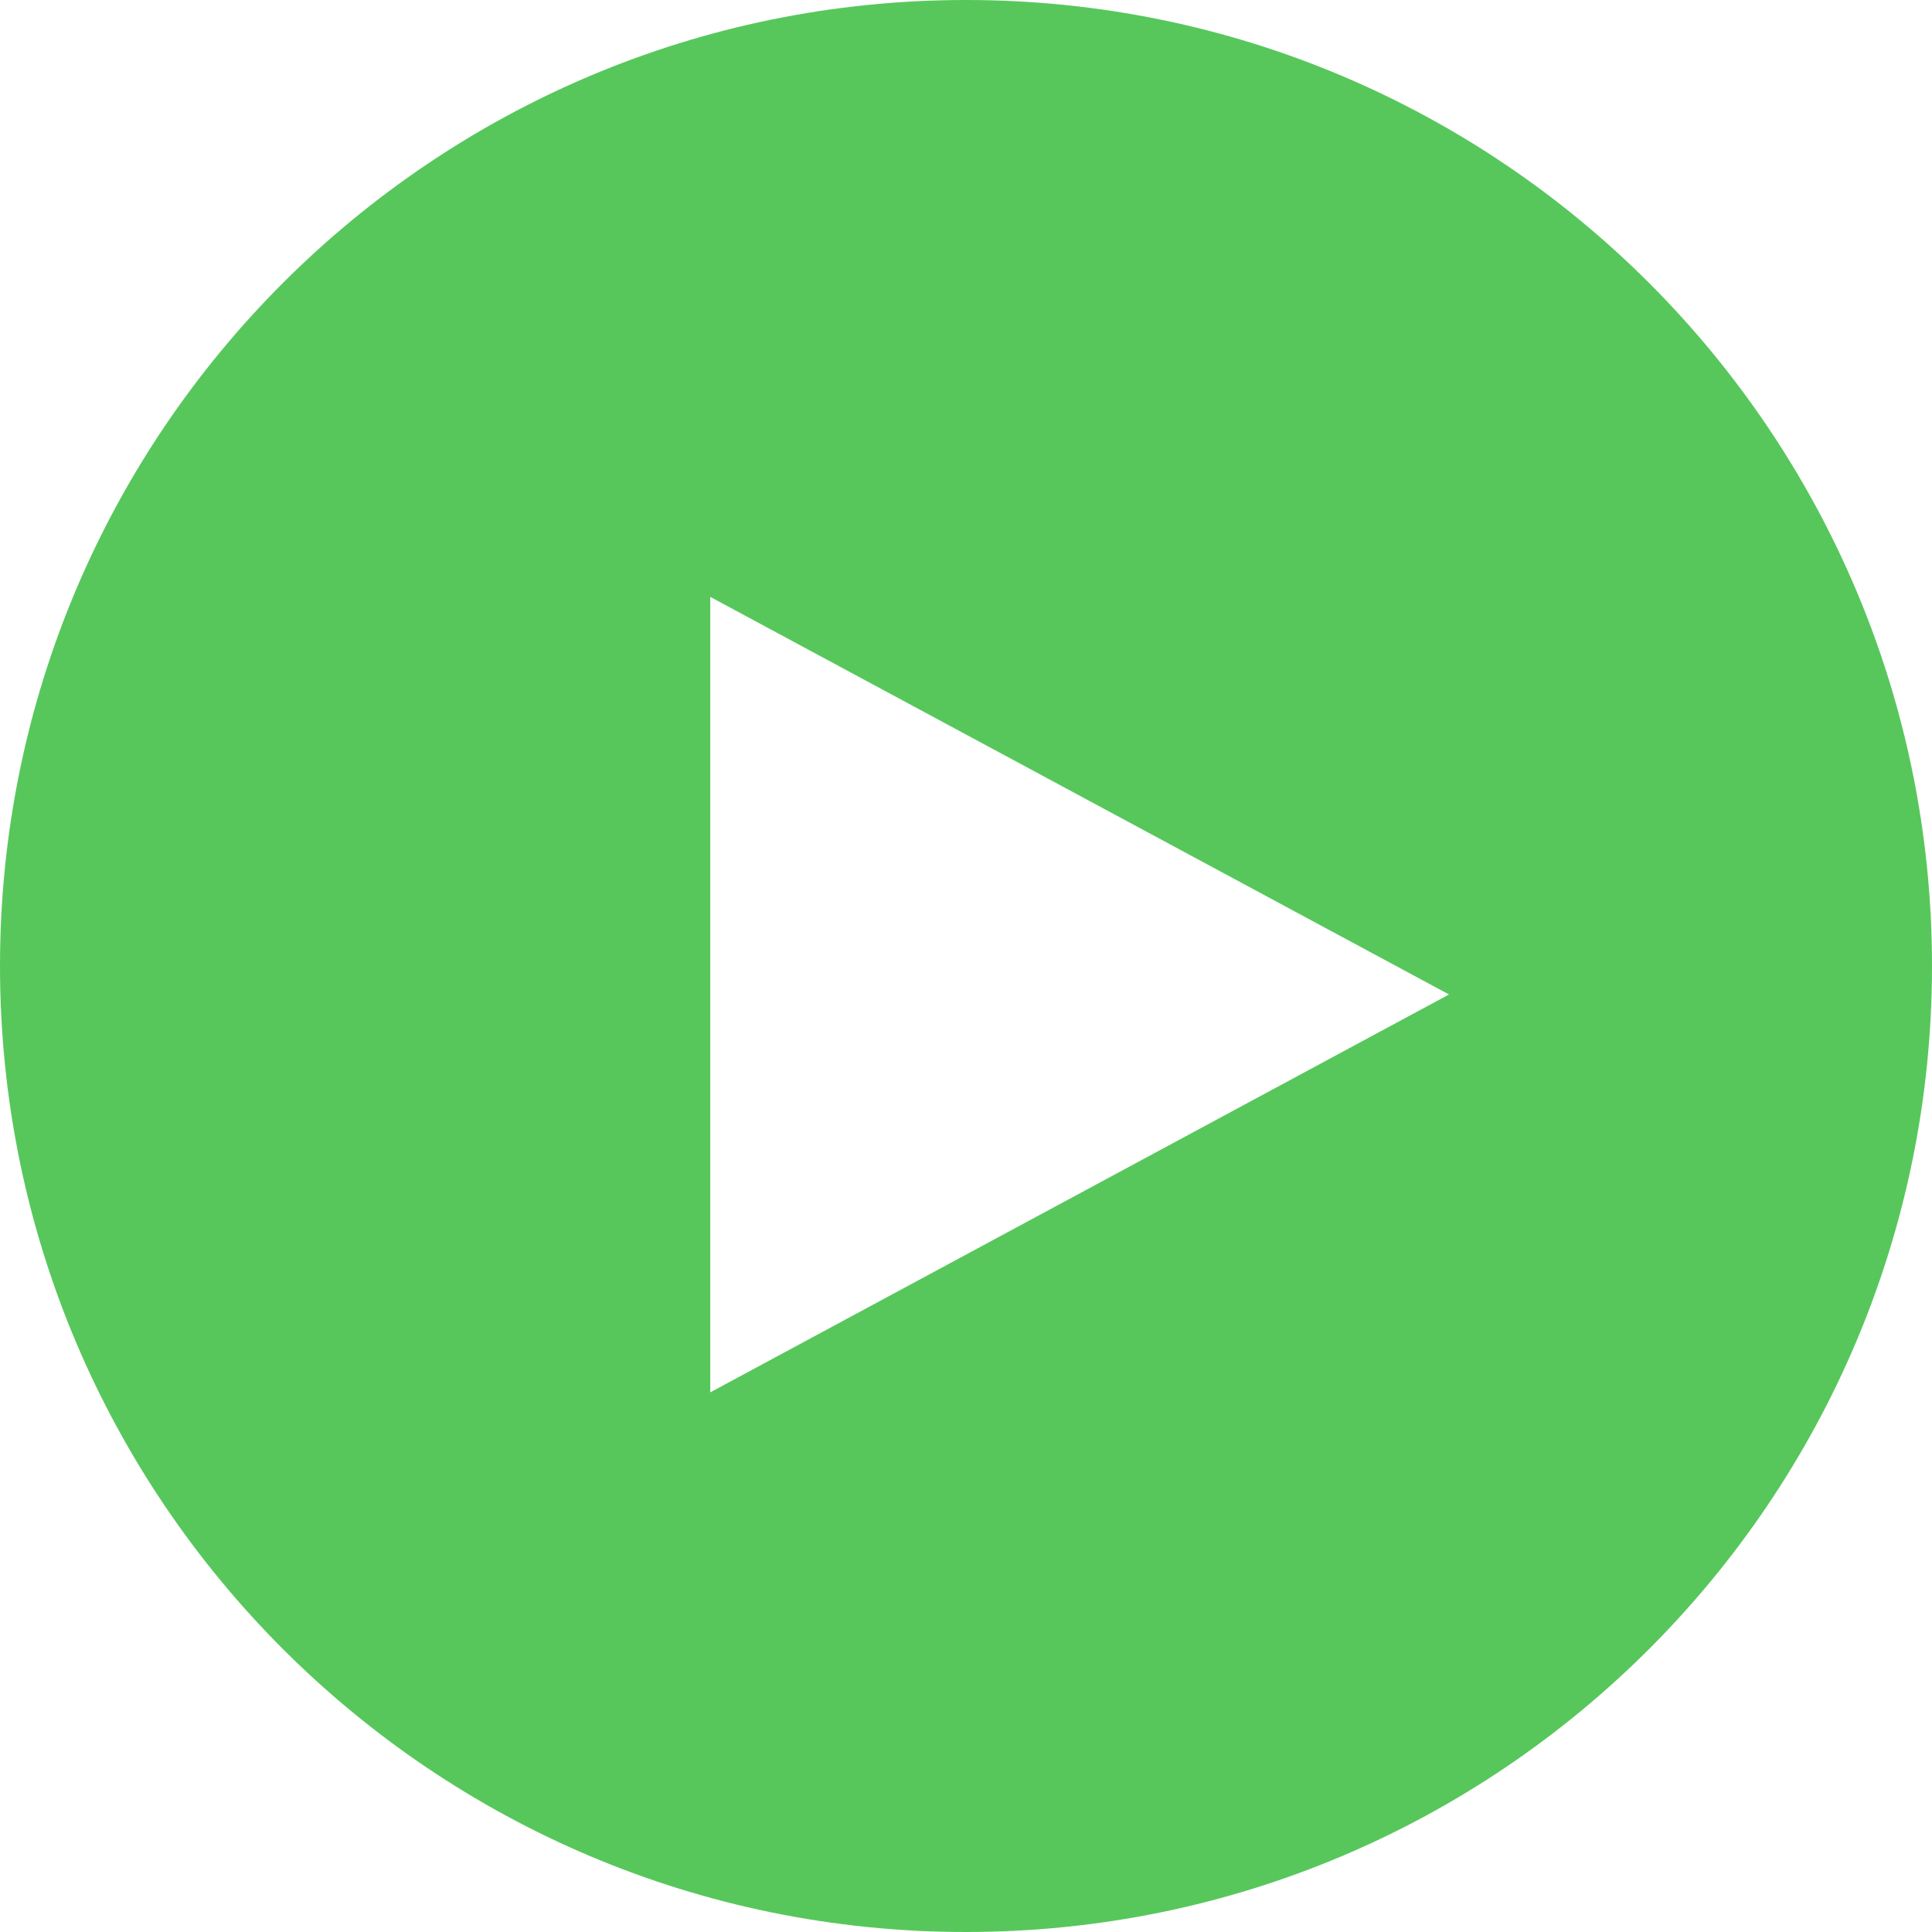
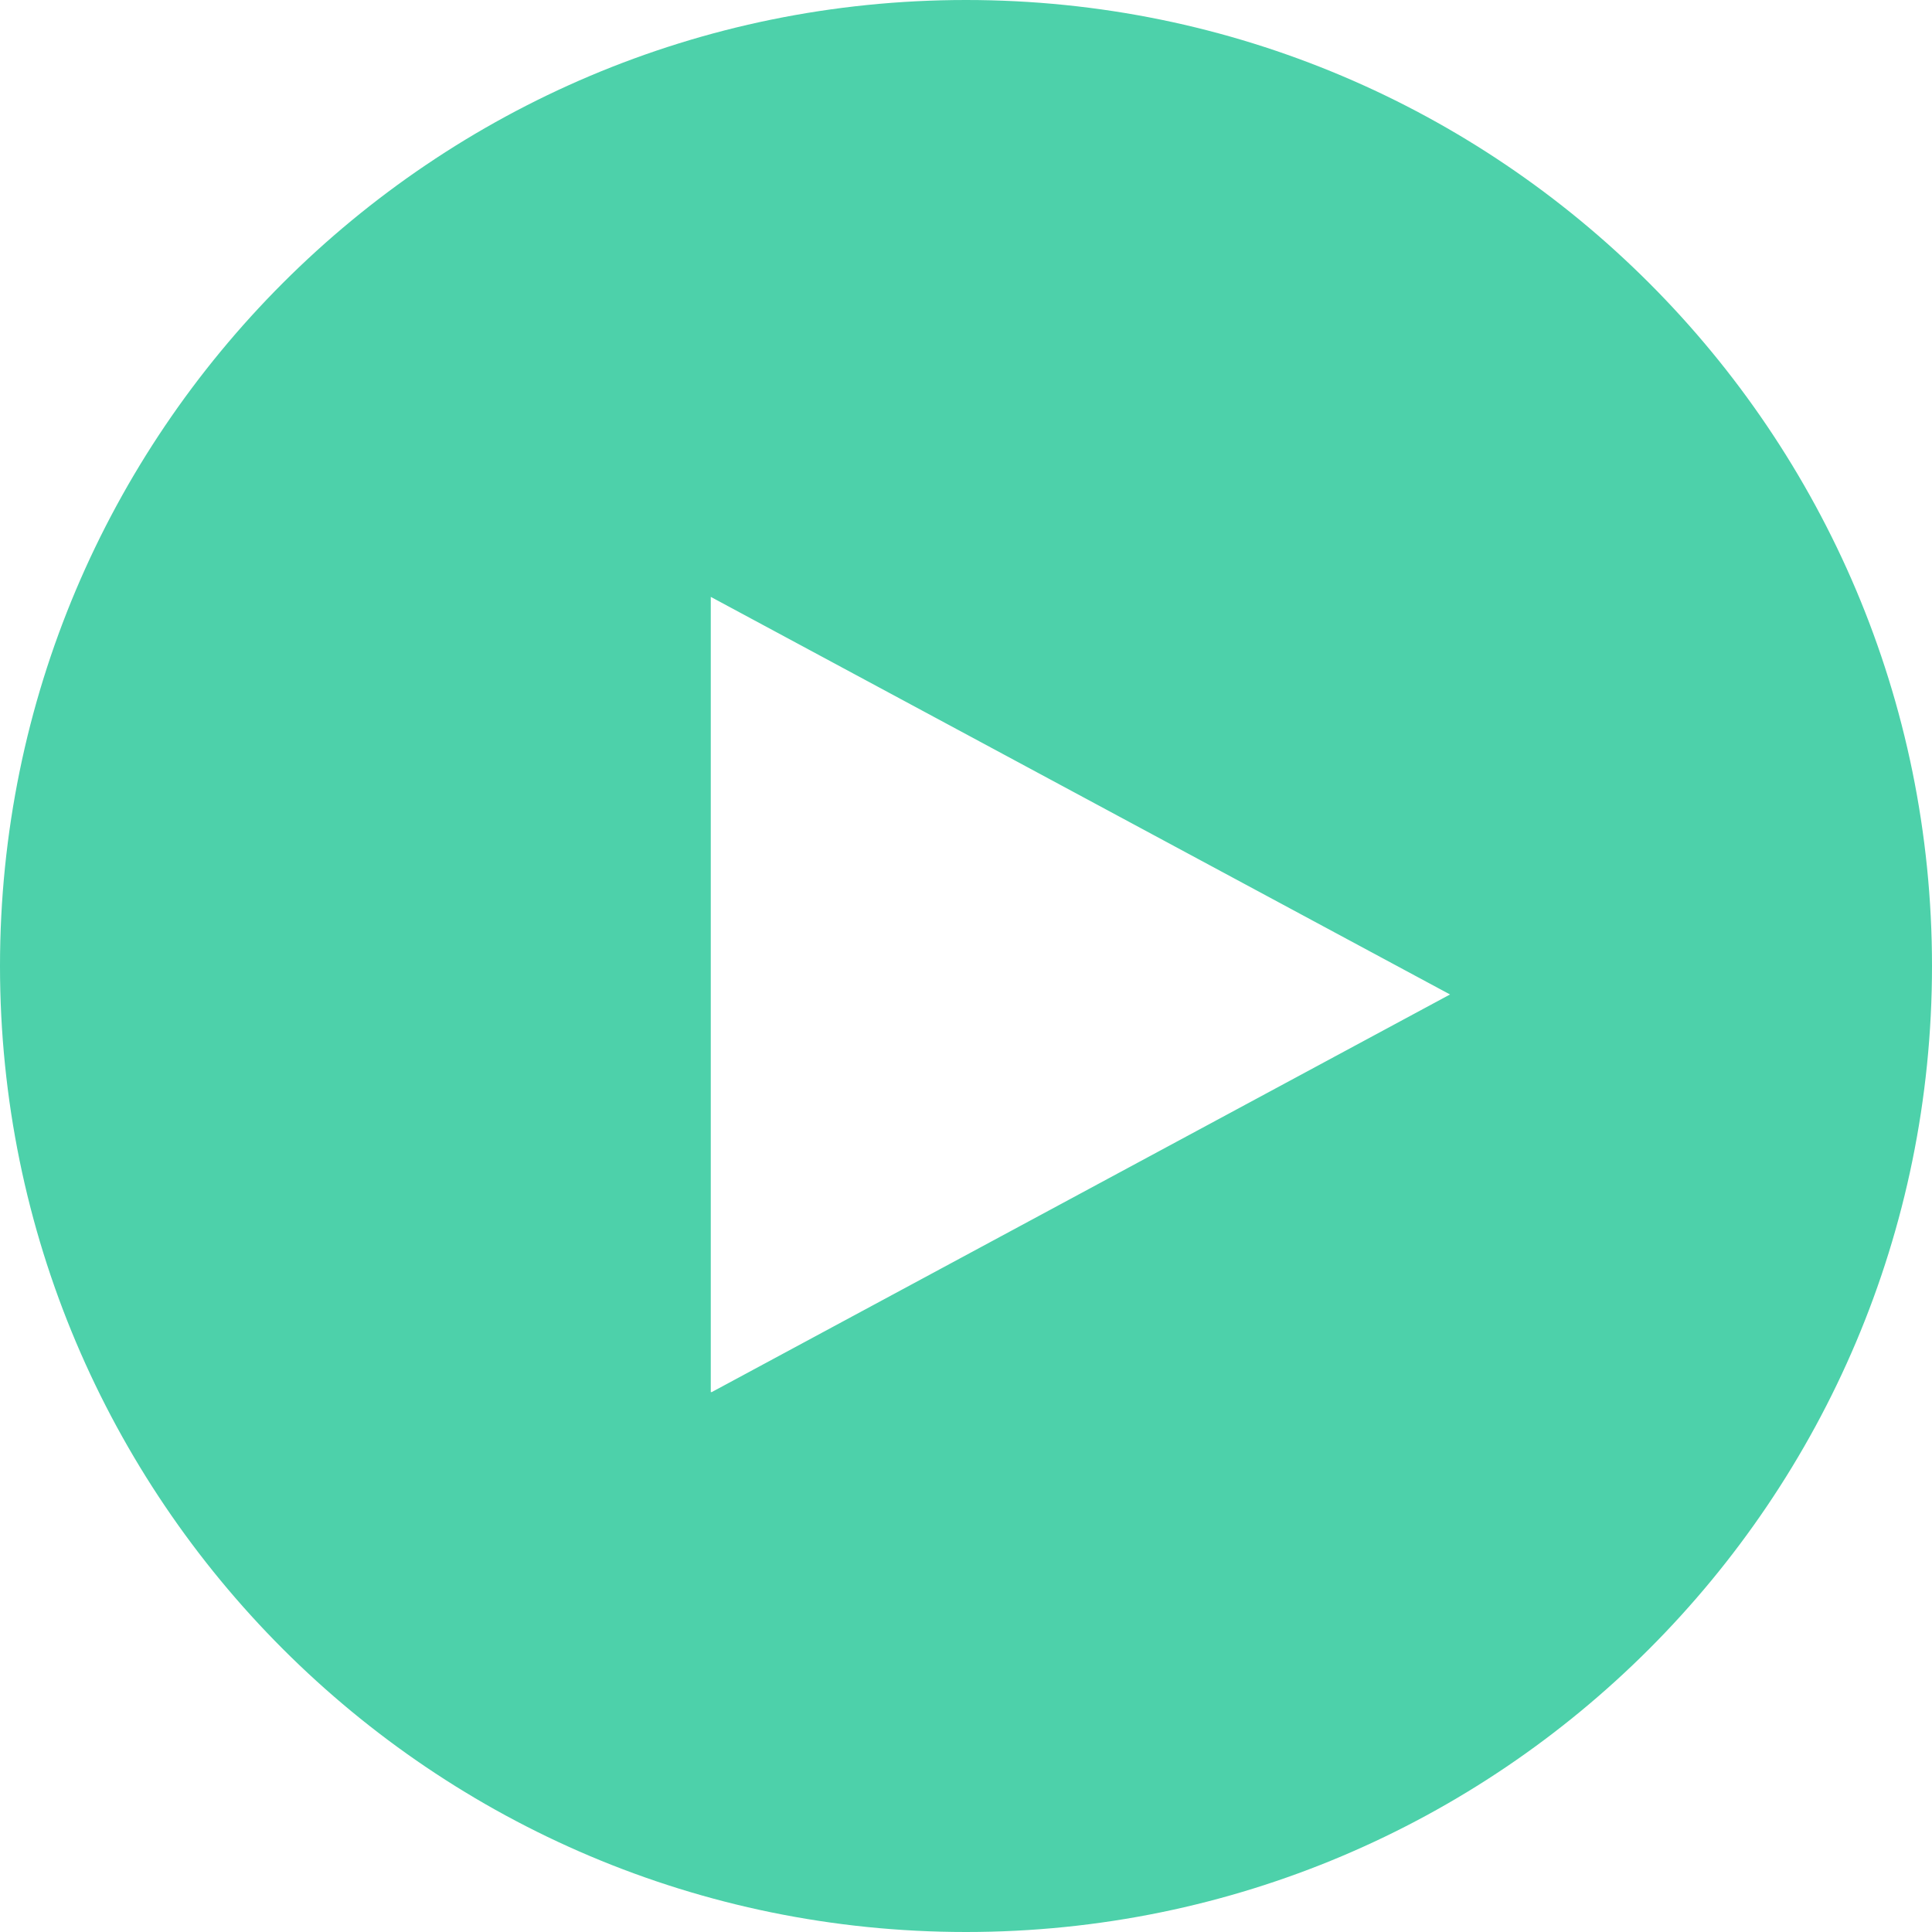
<svg xmlns="http://www.w3.org/2000/svg" width="19" height="19" viewBox="0 0 19 19">
  <defs>
-     <filter x="-50%" y="-50%" width="200%" height="200%" filterUnits="objectBoundingBox" id="a">
+     <filter x="-50" y="-50" width="200" height="200" filterUnits="objectBoundingBox" id="a">
      <feOffset dy="2" in="SourceAlpha" result="shadowOffsetOuter1" />
      <feGaussianBlur stdDeviation="2" in="shadowOffsetOuter1" result="shadowBlurOuter1" />
-       <feColorMatrix values="0 0 0 0 0 0 0 0 0 0 0 0 0 0 0 0 0 0 0 0" in="shadowBlurOuter1" result="shadowMatrixOuter1" />
+       <feColorMatrix values="0" in="shadowBlurOuter1" result="shadowMatrixOuter1" />
      <feMerge>
        <feMergeNode in="shadowMatrixOuter1" />
        <feMergeNode in="SourceGraphic" />
      </feMerge>
    </filter>
  </defs>
  <g fill="none" fill-rule="evenodd">
-     <g>
-       <path fill="#fff" d="M-599-2288H541V523H-599z" />
-       <g>
-         <g stroke="#F3F3F3" filter="url(#a)" stroke-width="2" fill="#fff" transform="translate(-588 -2296) translate(100 2218)">
-           <path d="M446.934 0H856v300H446.934z" />
-         </g>
-         <g>
-           <g transform="translate(0 0)">
-             <circle fill="#57C75C" cx="9.5" cy="9.5" r="9.5" />
-             <path d="M6.985 13.69V5.87l7.265 3.91-7.265 3.913z" fill="#fff" />
-           </g>
-         </g>
-       </g>
+     <path fill="#fff" d="M-599-2288H541V523H-599z" />
+     <g stroke="#F3F3F3" filter="url(#a)" stroke-width="2" fill="#fff" transform="translate(-588 -2296) translate(100 2218)">
+       <path d="M446.93 0H856v300H446.93z" />
+     </g>
+     <g transform="translate(0 0)">
+       <circle fill="#4dd1aa" cx="9.5" cy="9.5" r="9.5" />
+       <path d="M6.99 13.69V5.87l7.27 3.91-7.26 3.91z" fill="#fff" />
    </g>
  </g>
</svg>
